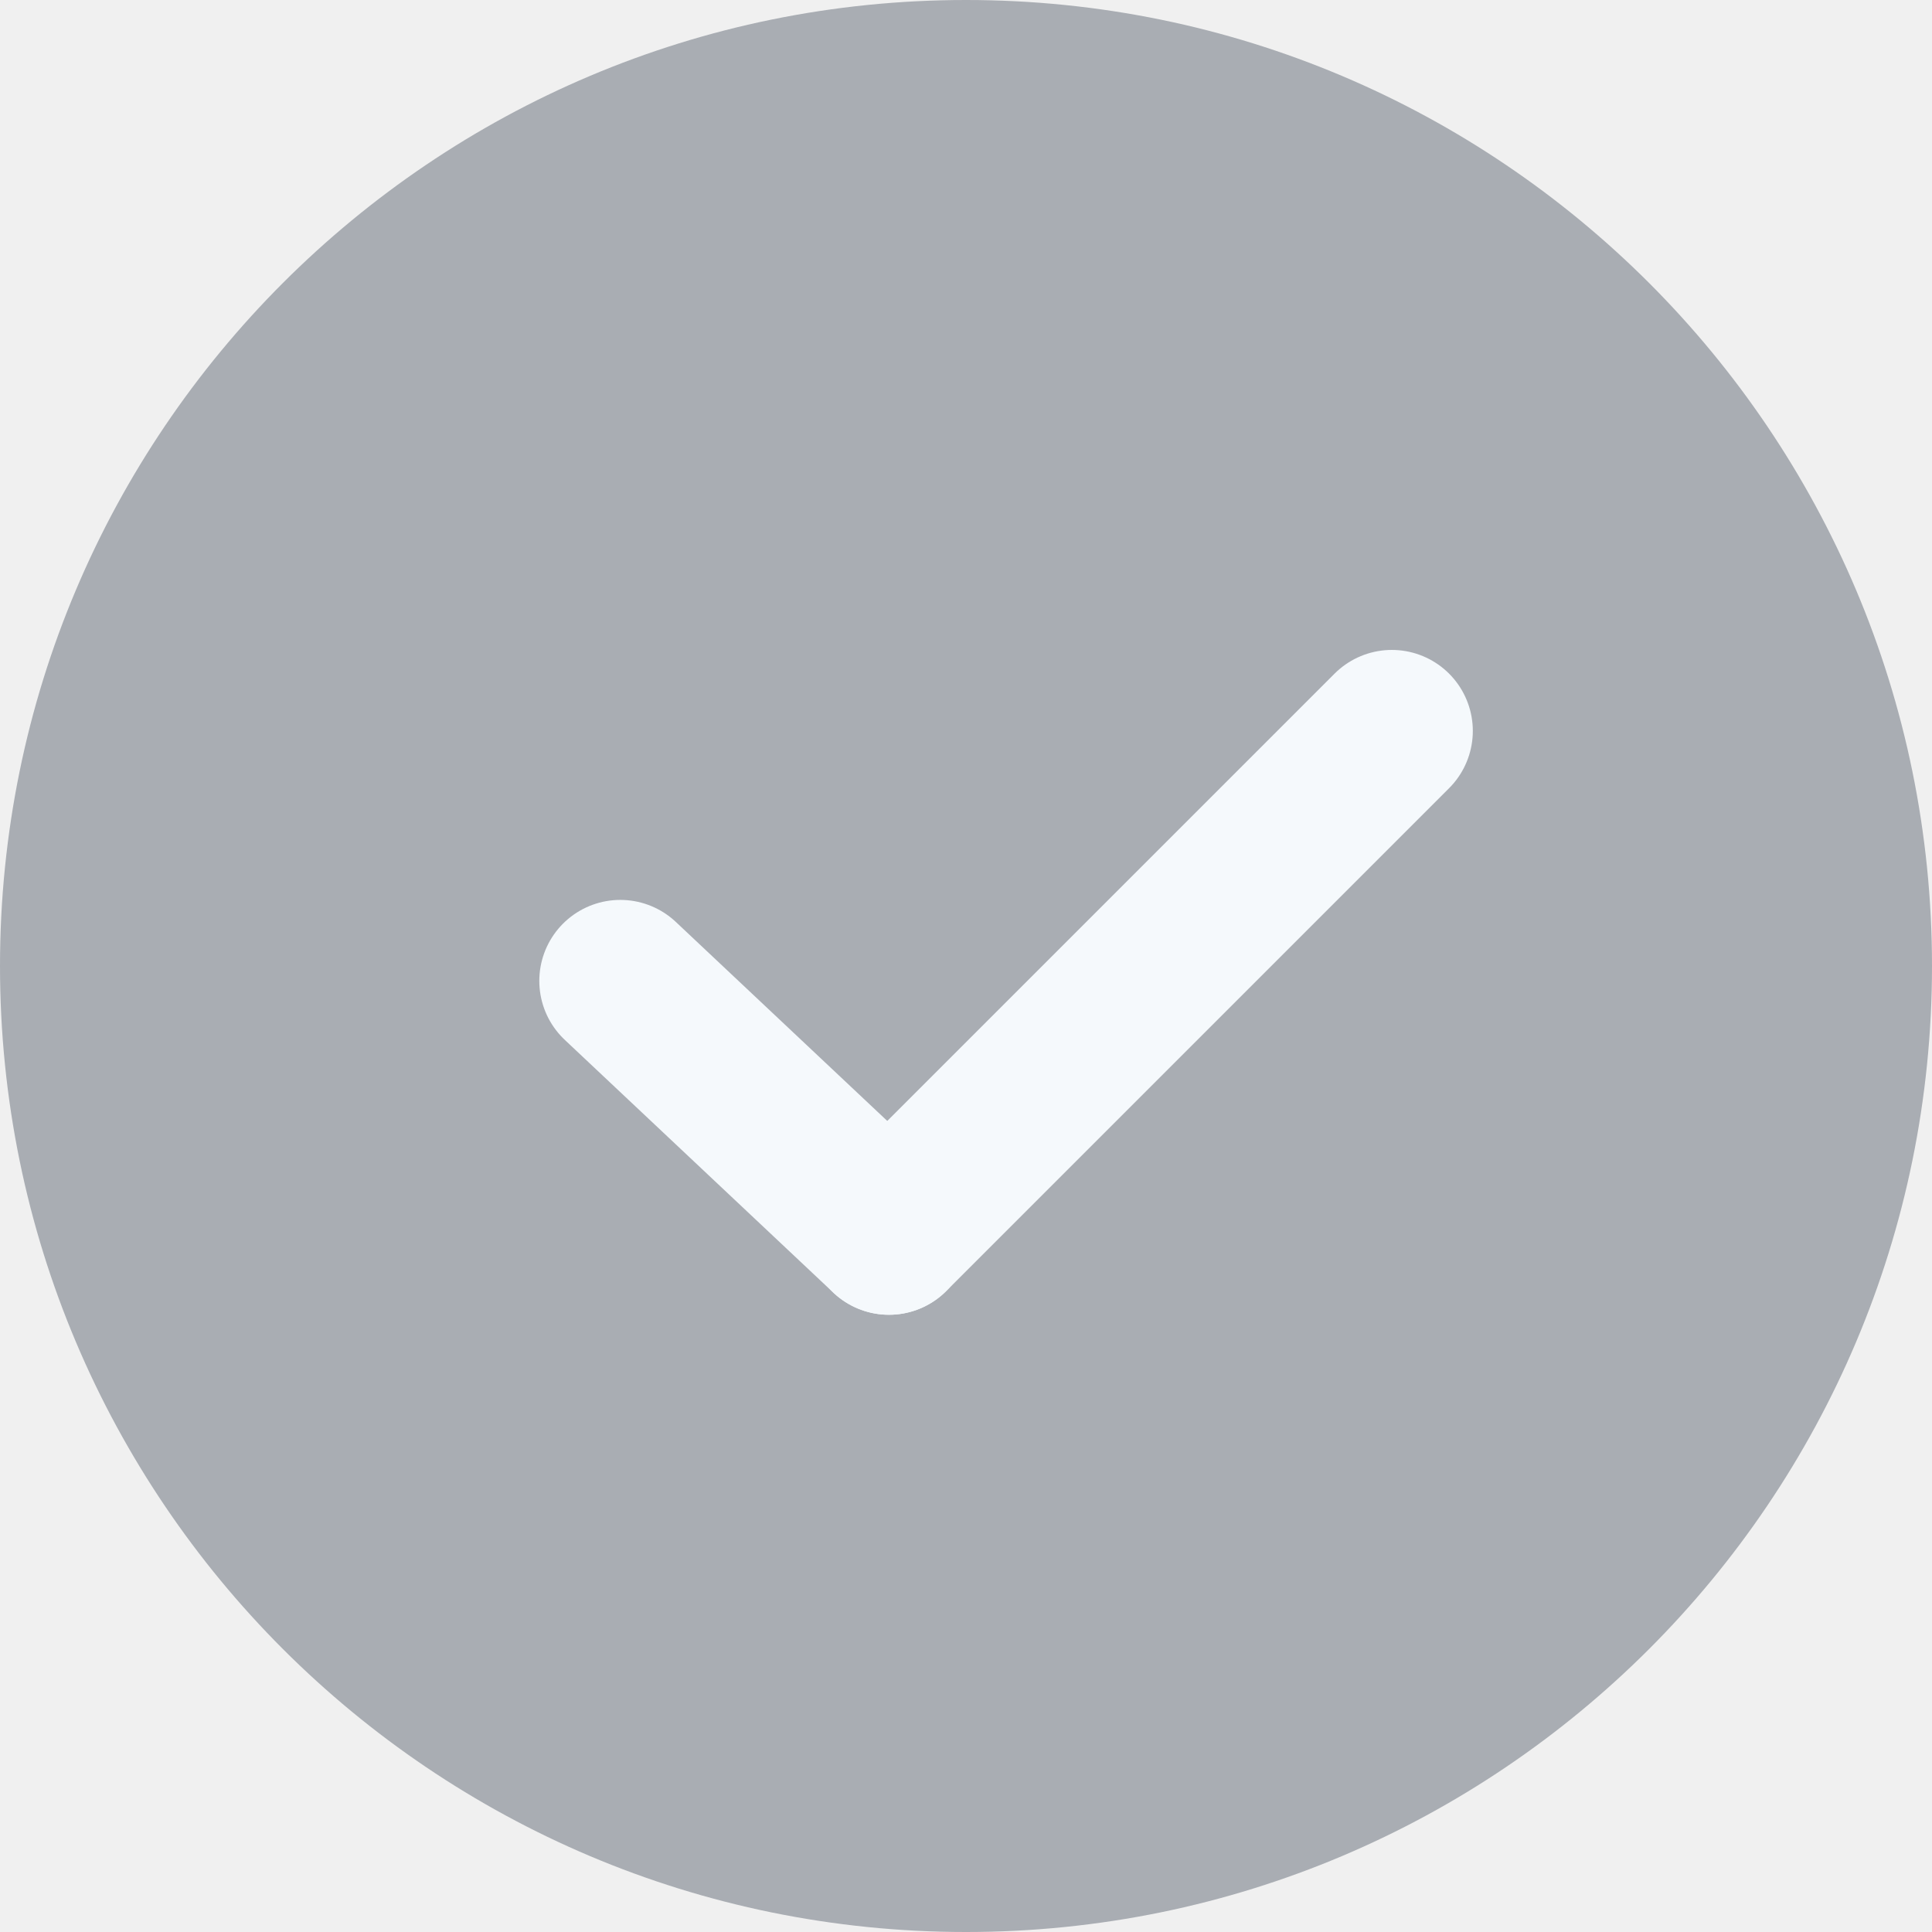
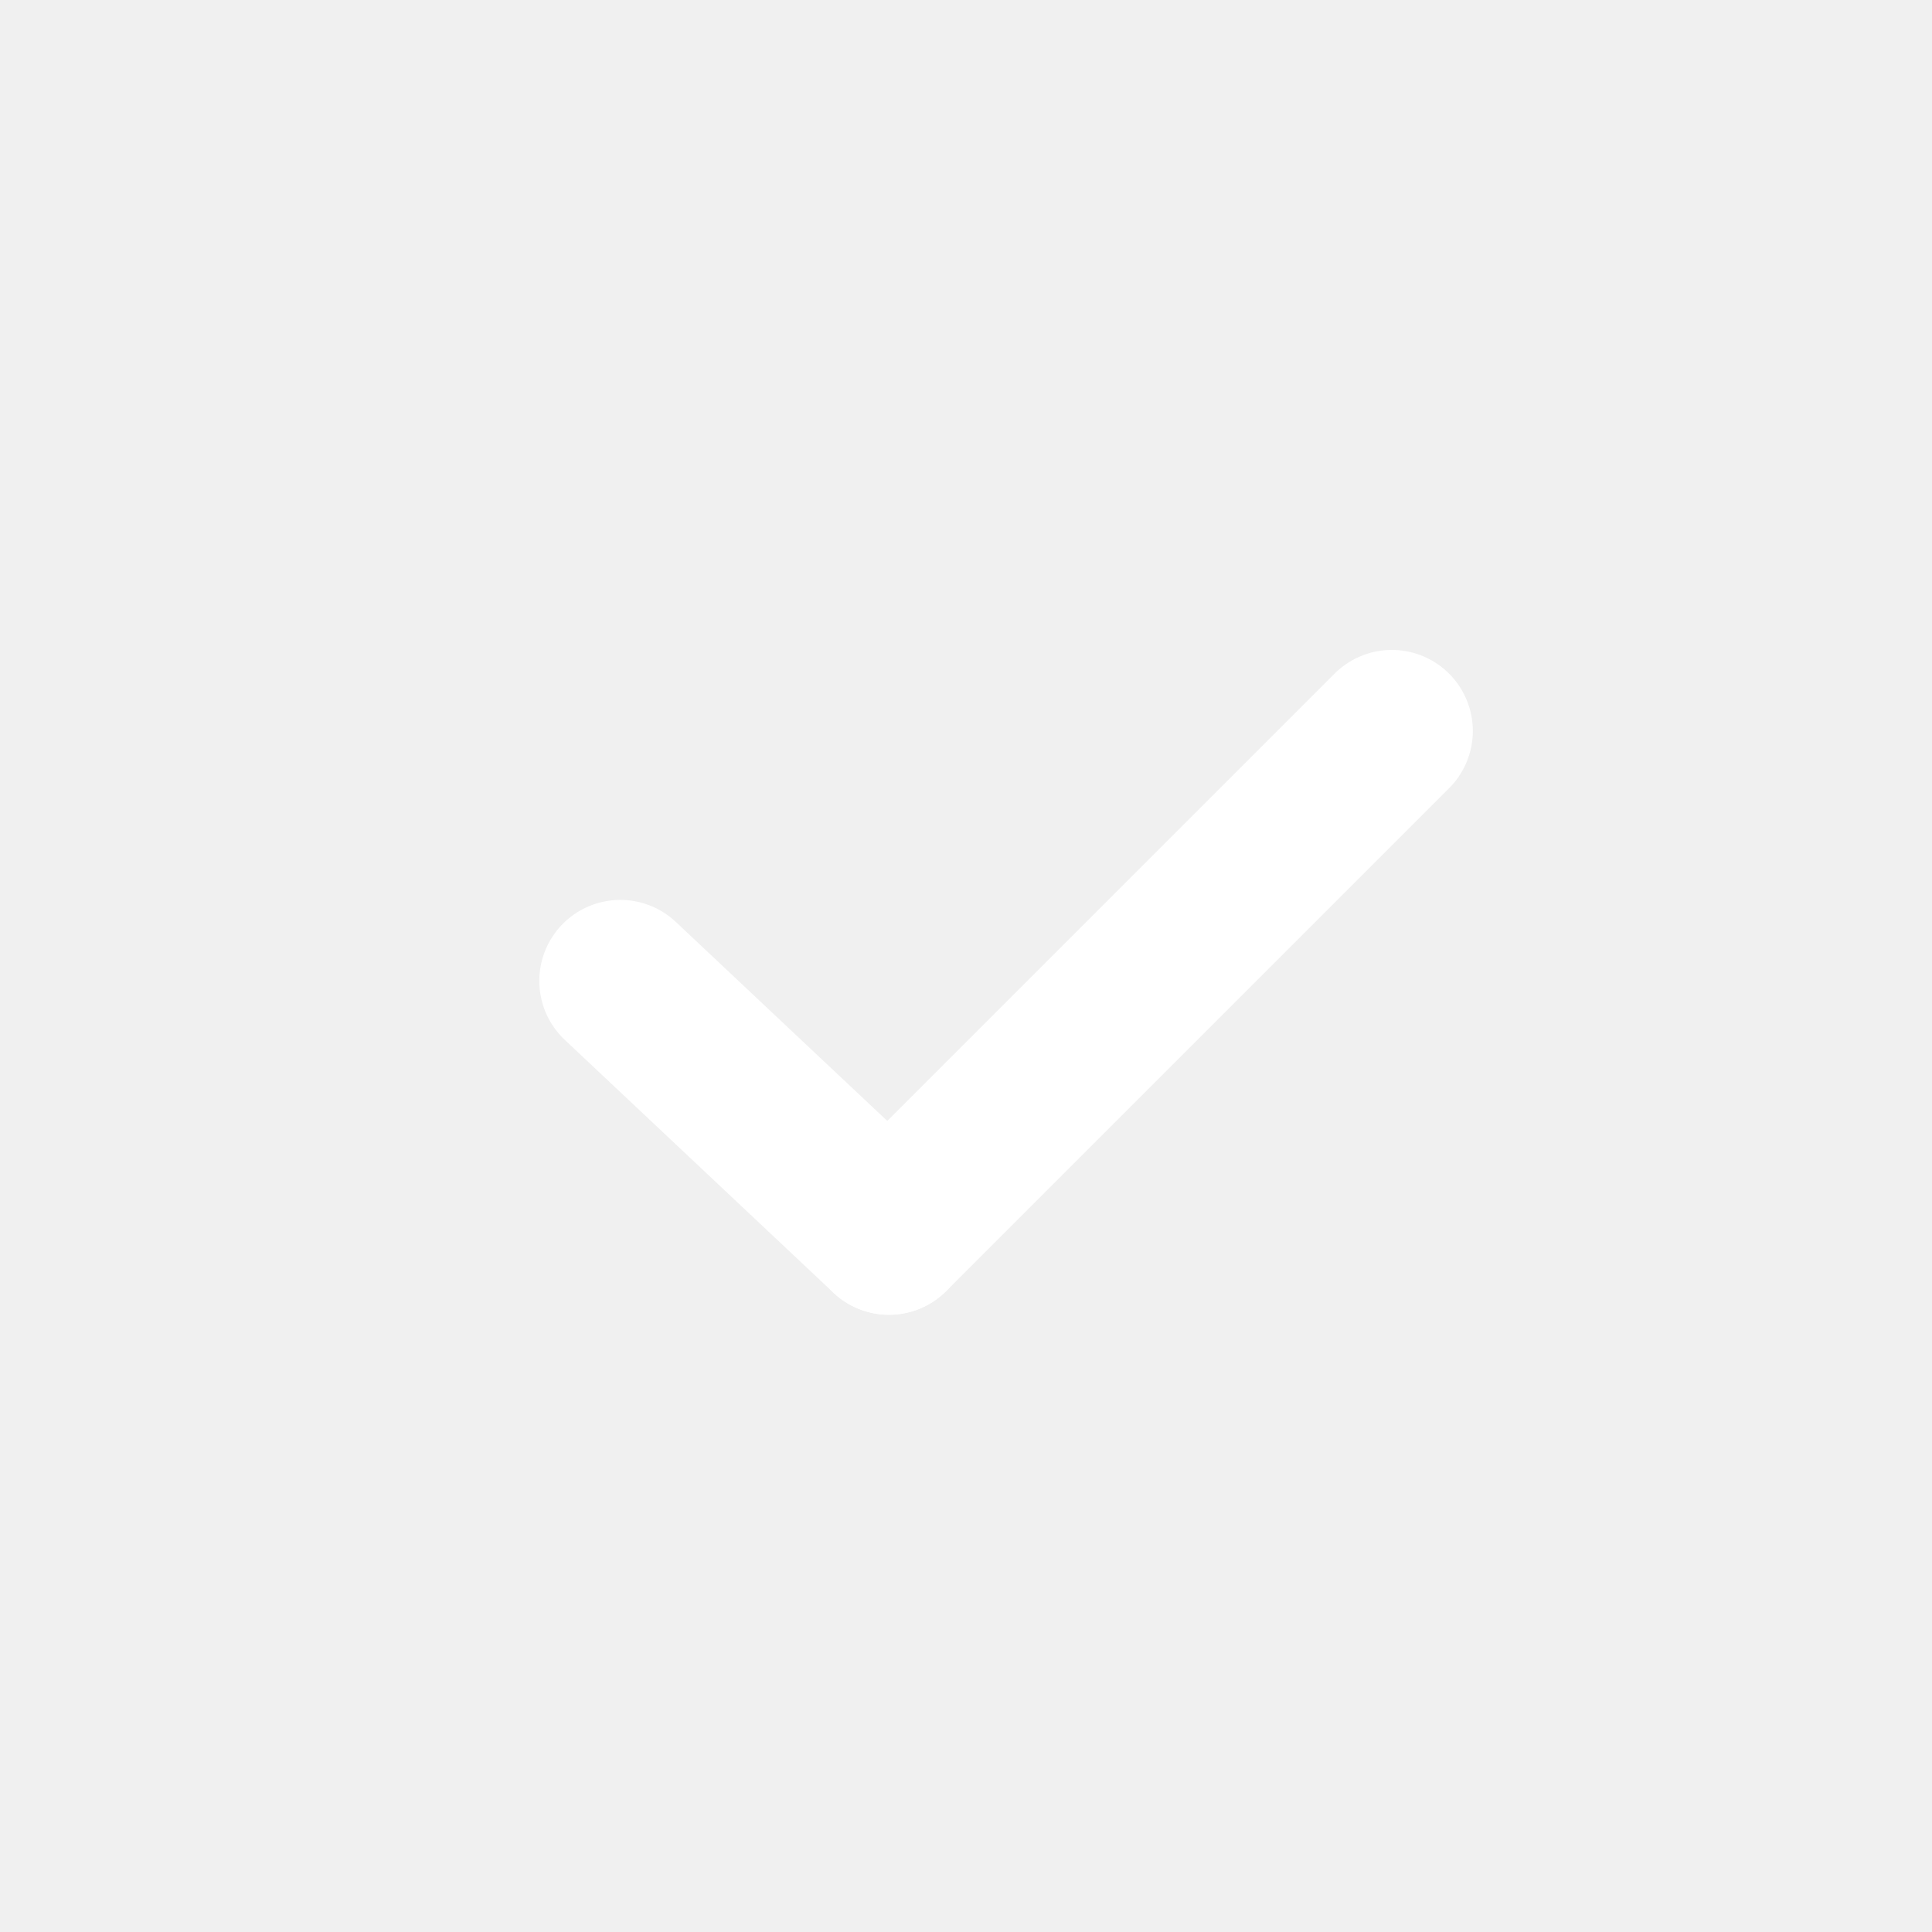
<svg xmlns="http://www.w3.org/2000/svg" width="489" height="489" viewBox="0 0 489 489" fill="none">
-   <circle cx="244.5" cy="244.5" r="244.5" fill="#A9ADB3" />
-   <path d="M157 248.271L225 312.271" stroke="#F5F9FC" stroke-width="41" stroke-linecap="round" />
-   <path d="M225 312.279L352.279 185" stroke="#F5F9FC" stroke-width="41" stroke-linecap="round" />
+   <path d="M157 248.271L225 312.271" stroke="white" stroke-width="41" stroke-linecap="round" />
+   <path d="M225 312.279L352.279 185" stroke="white" stroke-width="41" stroke-linecap="round" />
</svg>
